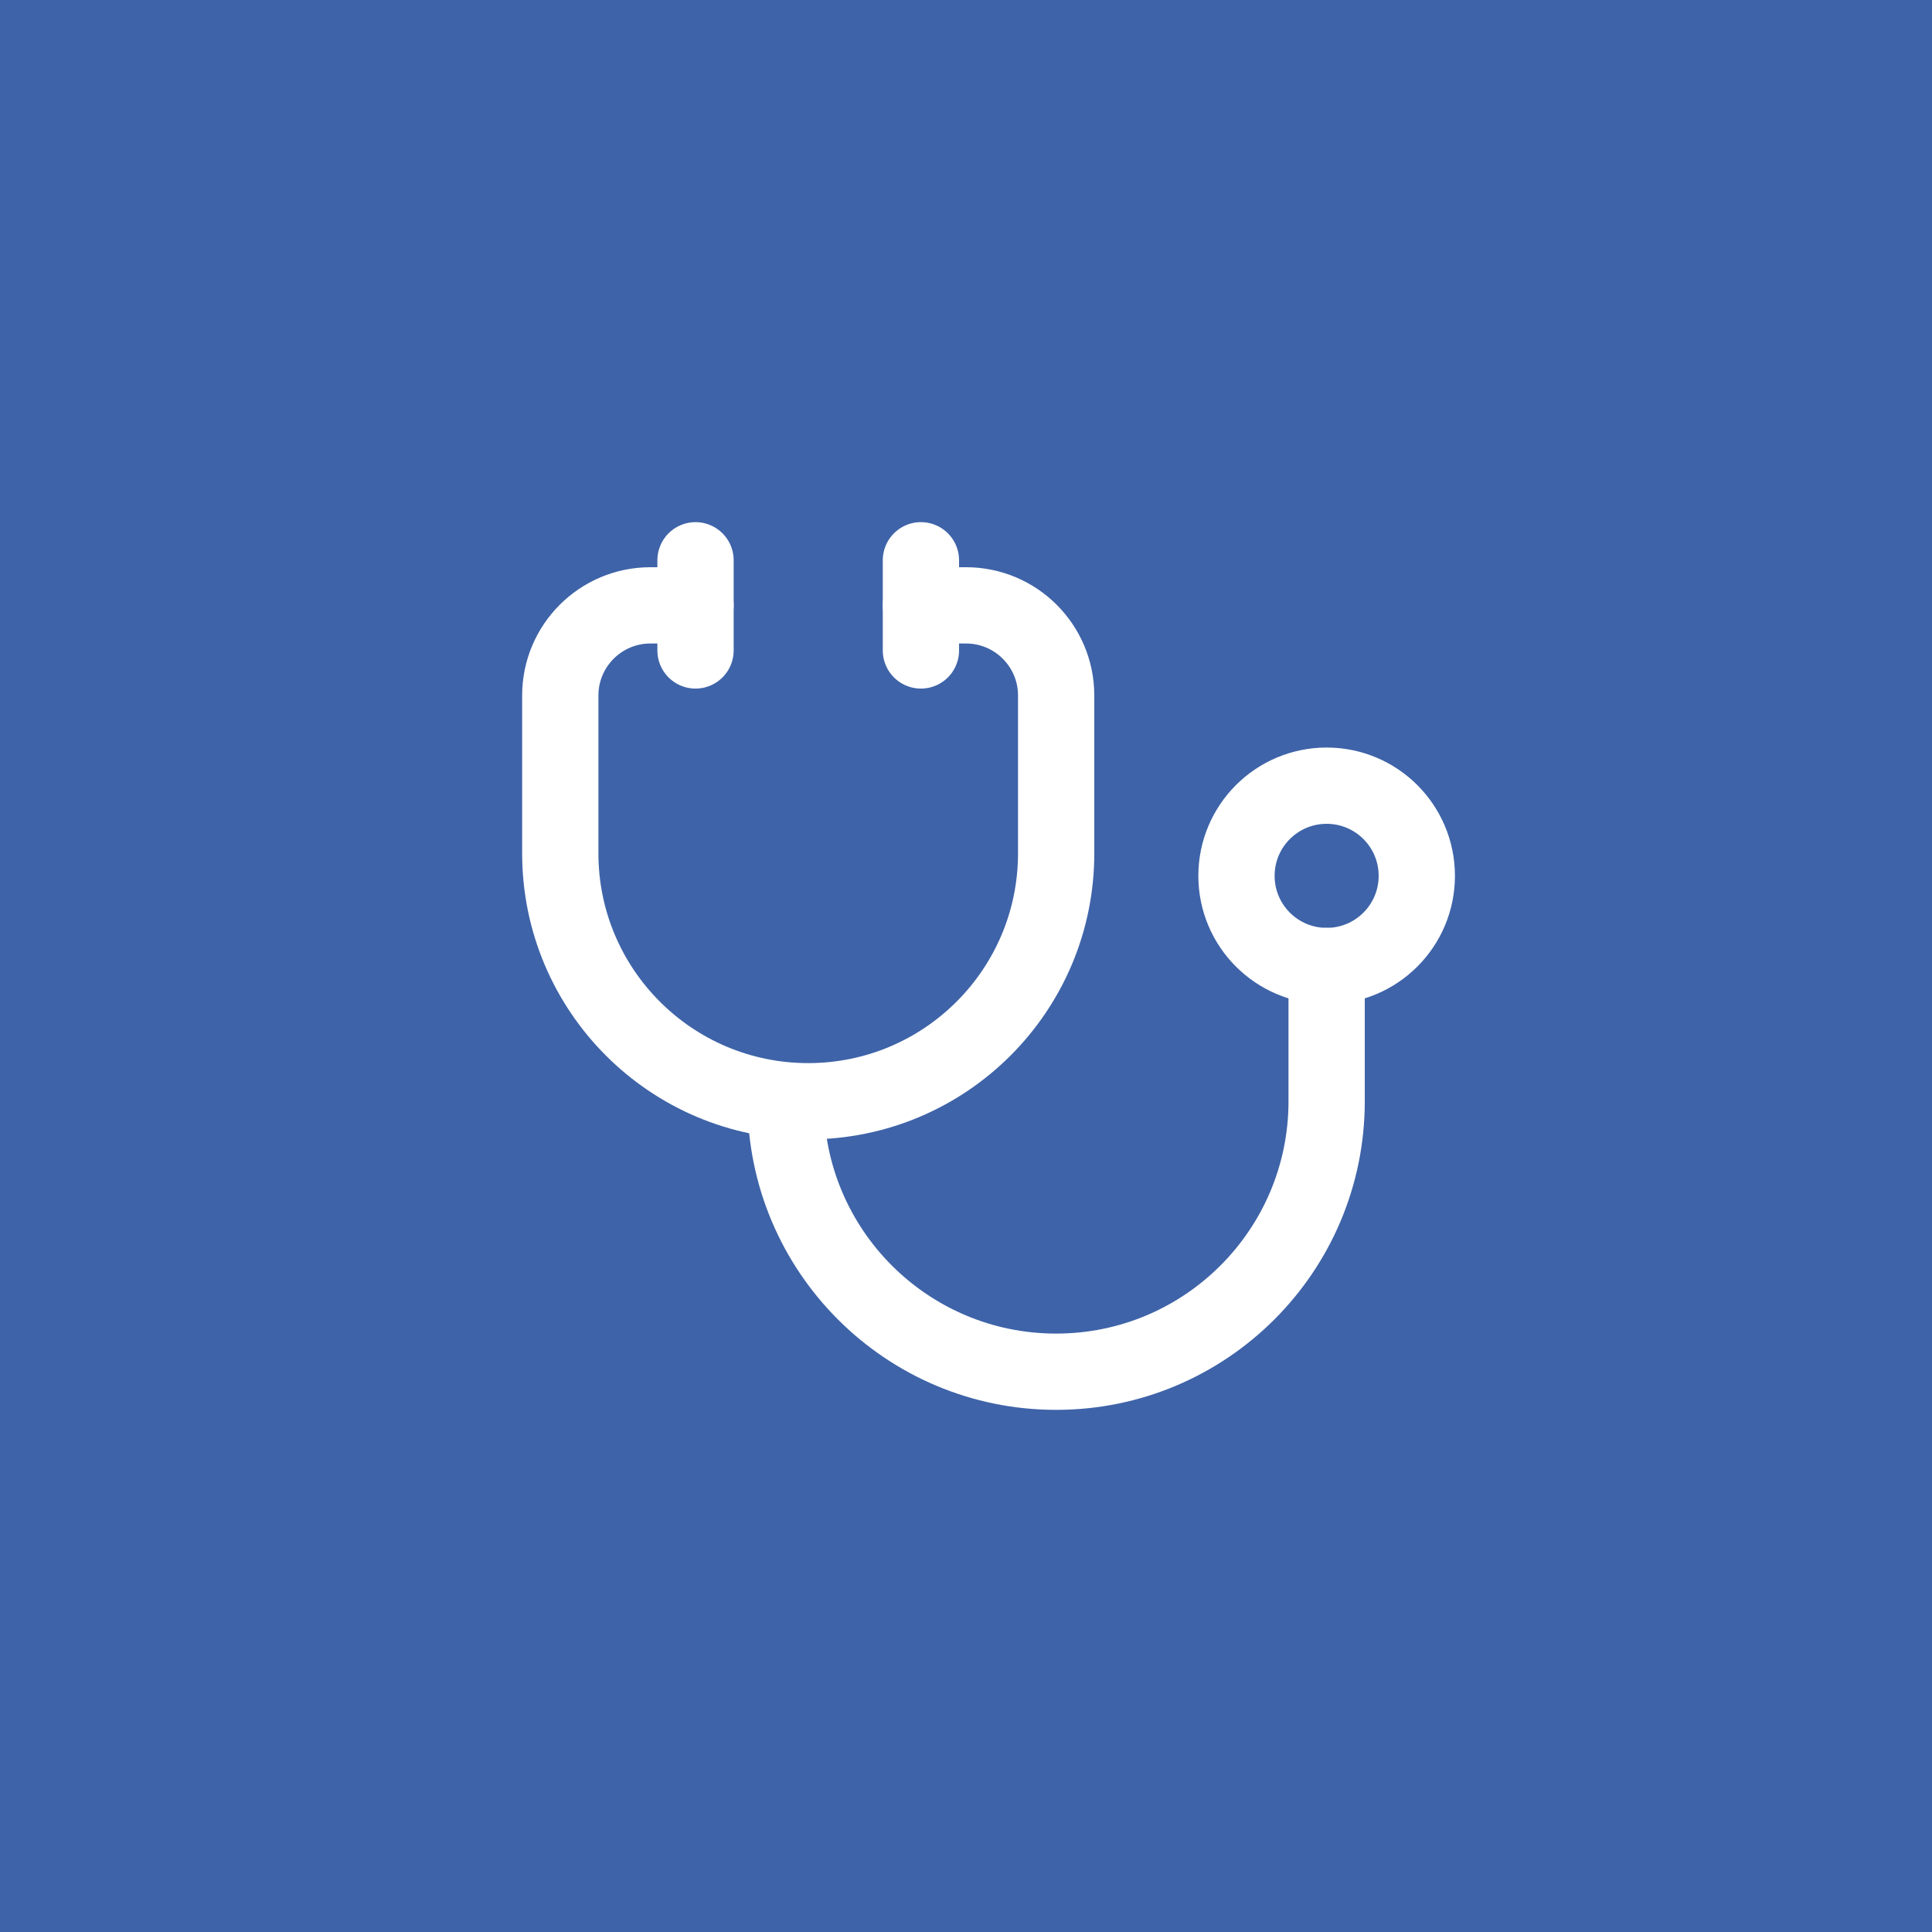
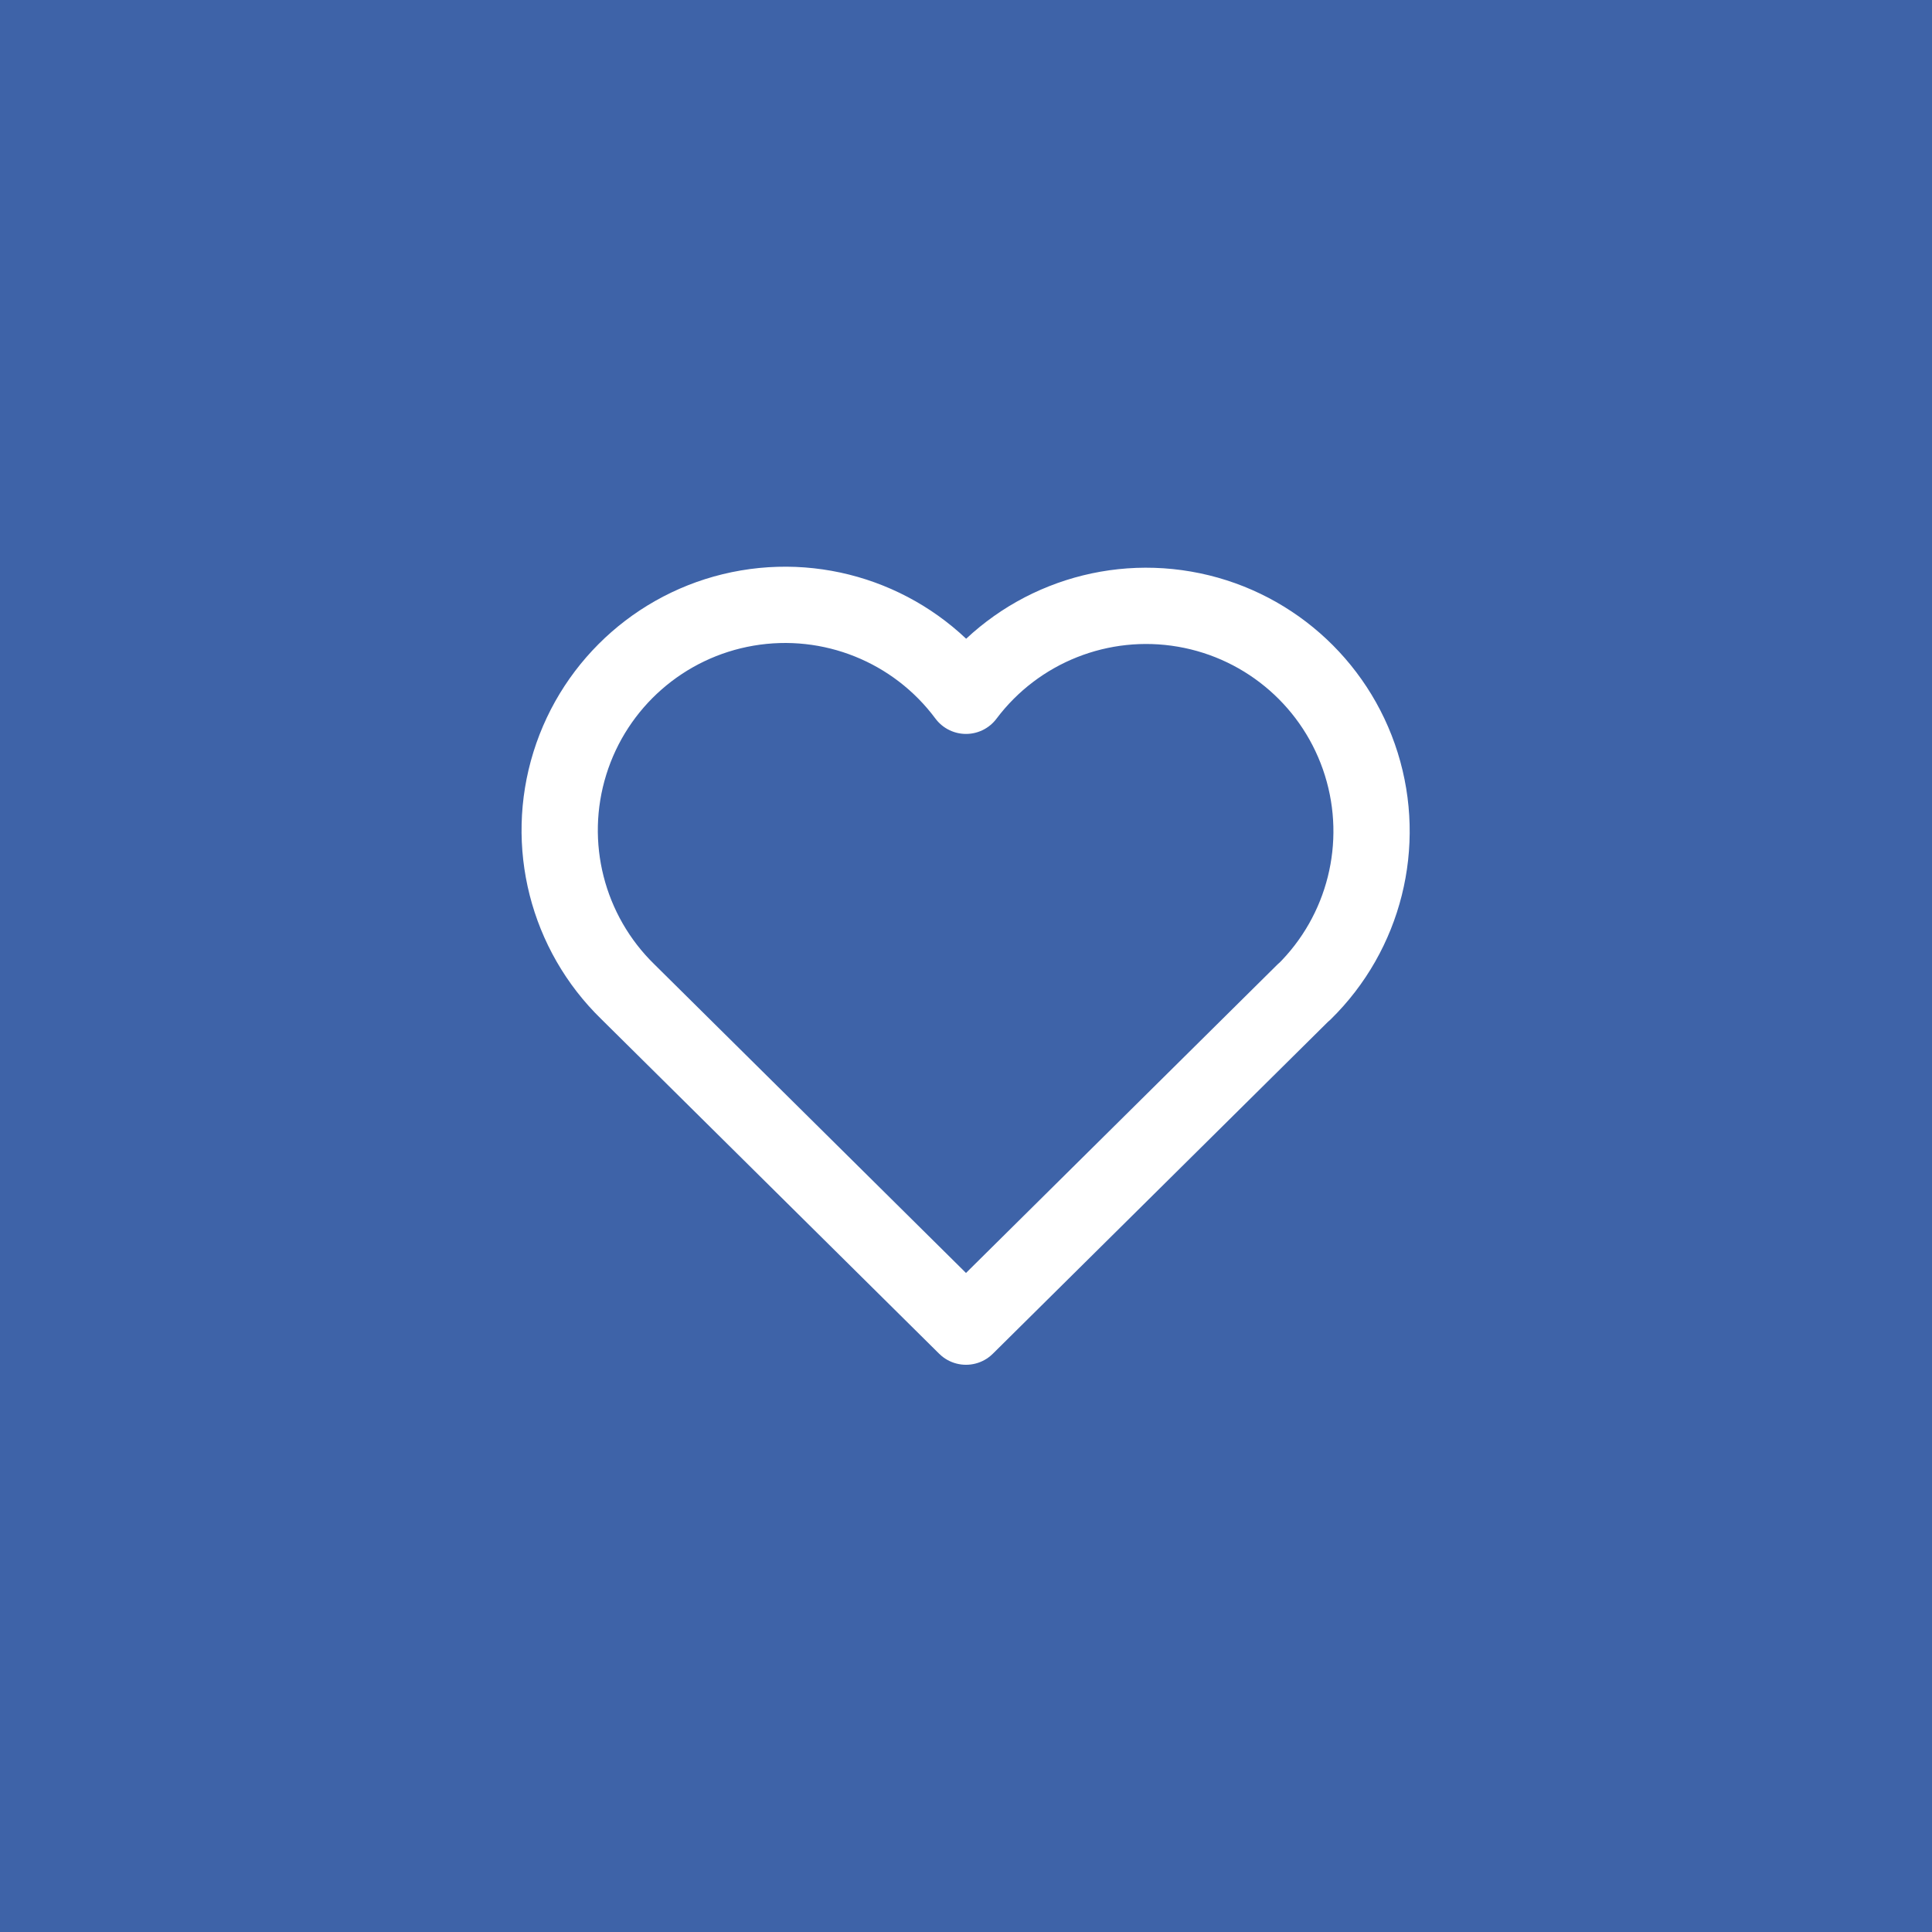
- <svg xmlns="http://www.w3.org/2000/svg" viewBox="1160 430 76 76" width="76" height="76">
-   <rect x="1160" y="430" width="76" height="76" fill="#3E63A8" />
-   <g transform="translate(1176.72 446.72) scale(1.773333)" fill="none" stroke="#FFFFFF" stroke-width="1.692" stroke-linecap="round" stroke-linejoin="round">
-     <path d="M6 4h-1a2 2 0 0 0 -2 2v3.5h0a5.5 5.5 0 0 0 11 0v-3.5a2 2 0 0 0 -2 -2h-1" />
-     <path d="M8 15a6 6 0 1 0 12 0v-3" />
-     <path d="M11 3v2" />
-     <path d="M6 3v2" />
-     <path d="M20 10m-2 0a2 2 0 1 0 4 0a2 2 0 1 0 -4 0" />
+ <svg xmlns="http://www.w3.org/2000/svg" viewBox="1160 642 76 76" width="76" height="76">
+   <rect x="1160" y="642" width="76" height="76" fill="#3E63A8" />
+   <g transform="translate(1176.72 658.72) scale(1.773333)" fill="none" stroke="#FFFFFF" stroke-width="1.692" stroke-linecap="round" stroke-linejoin="round">
+     <path d="M19.5 12.572l-7.5 7.428l-7.5 -7.428a5 5 0 1 1 7.5 -6.566a5 5 0 1 1 7.5 6.572" />
  </g>
</svg>
